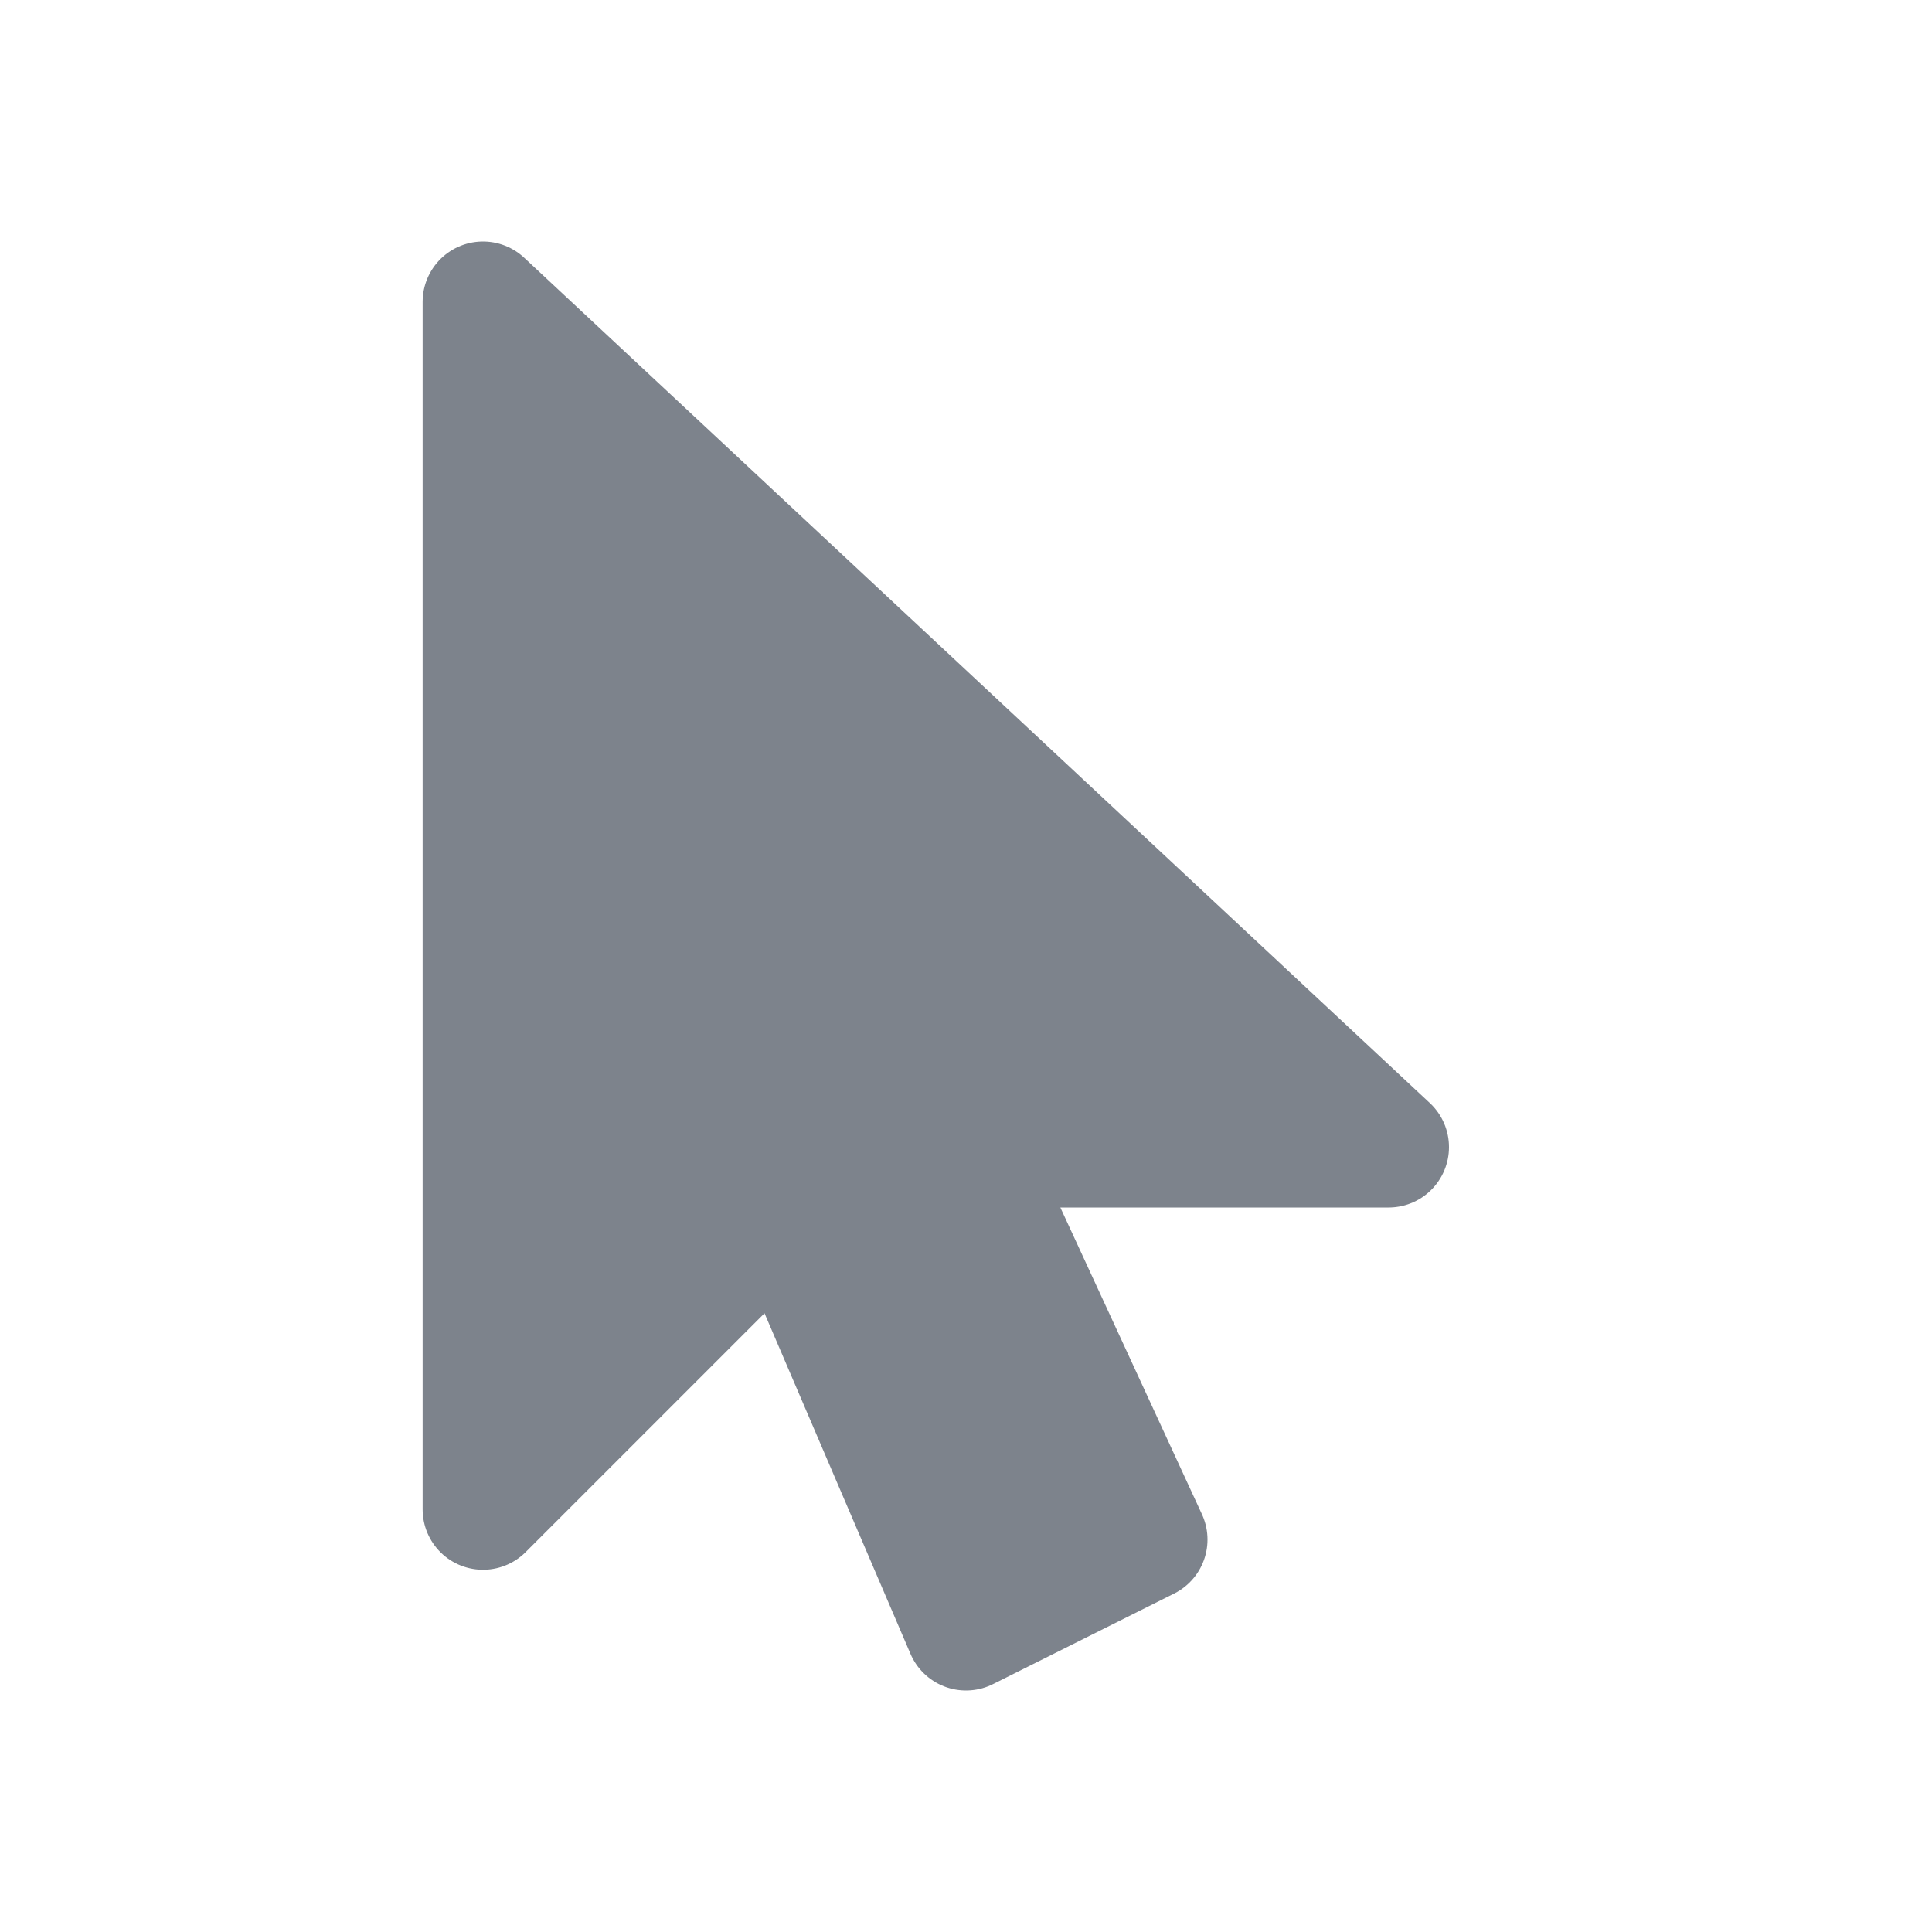
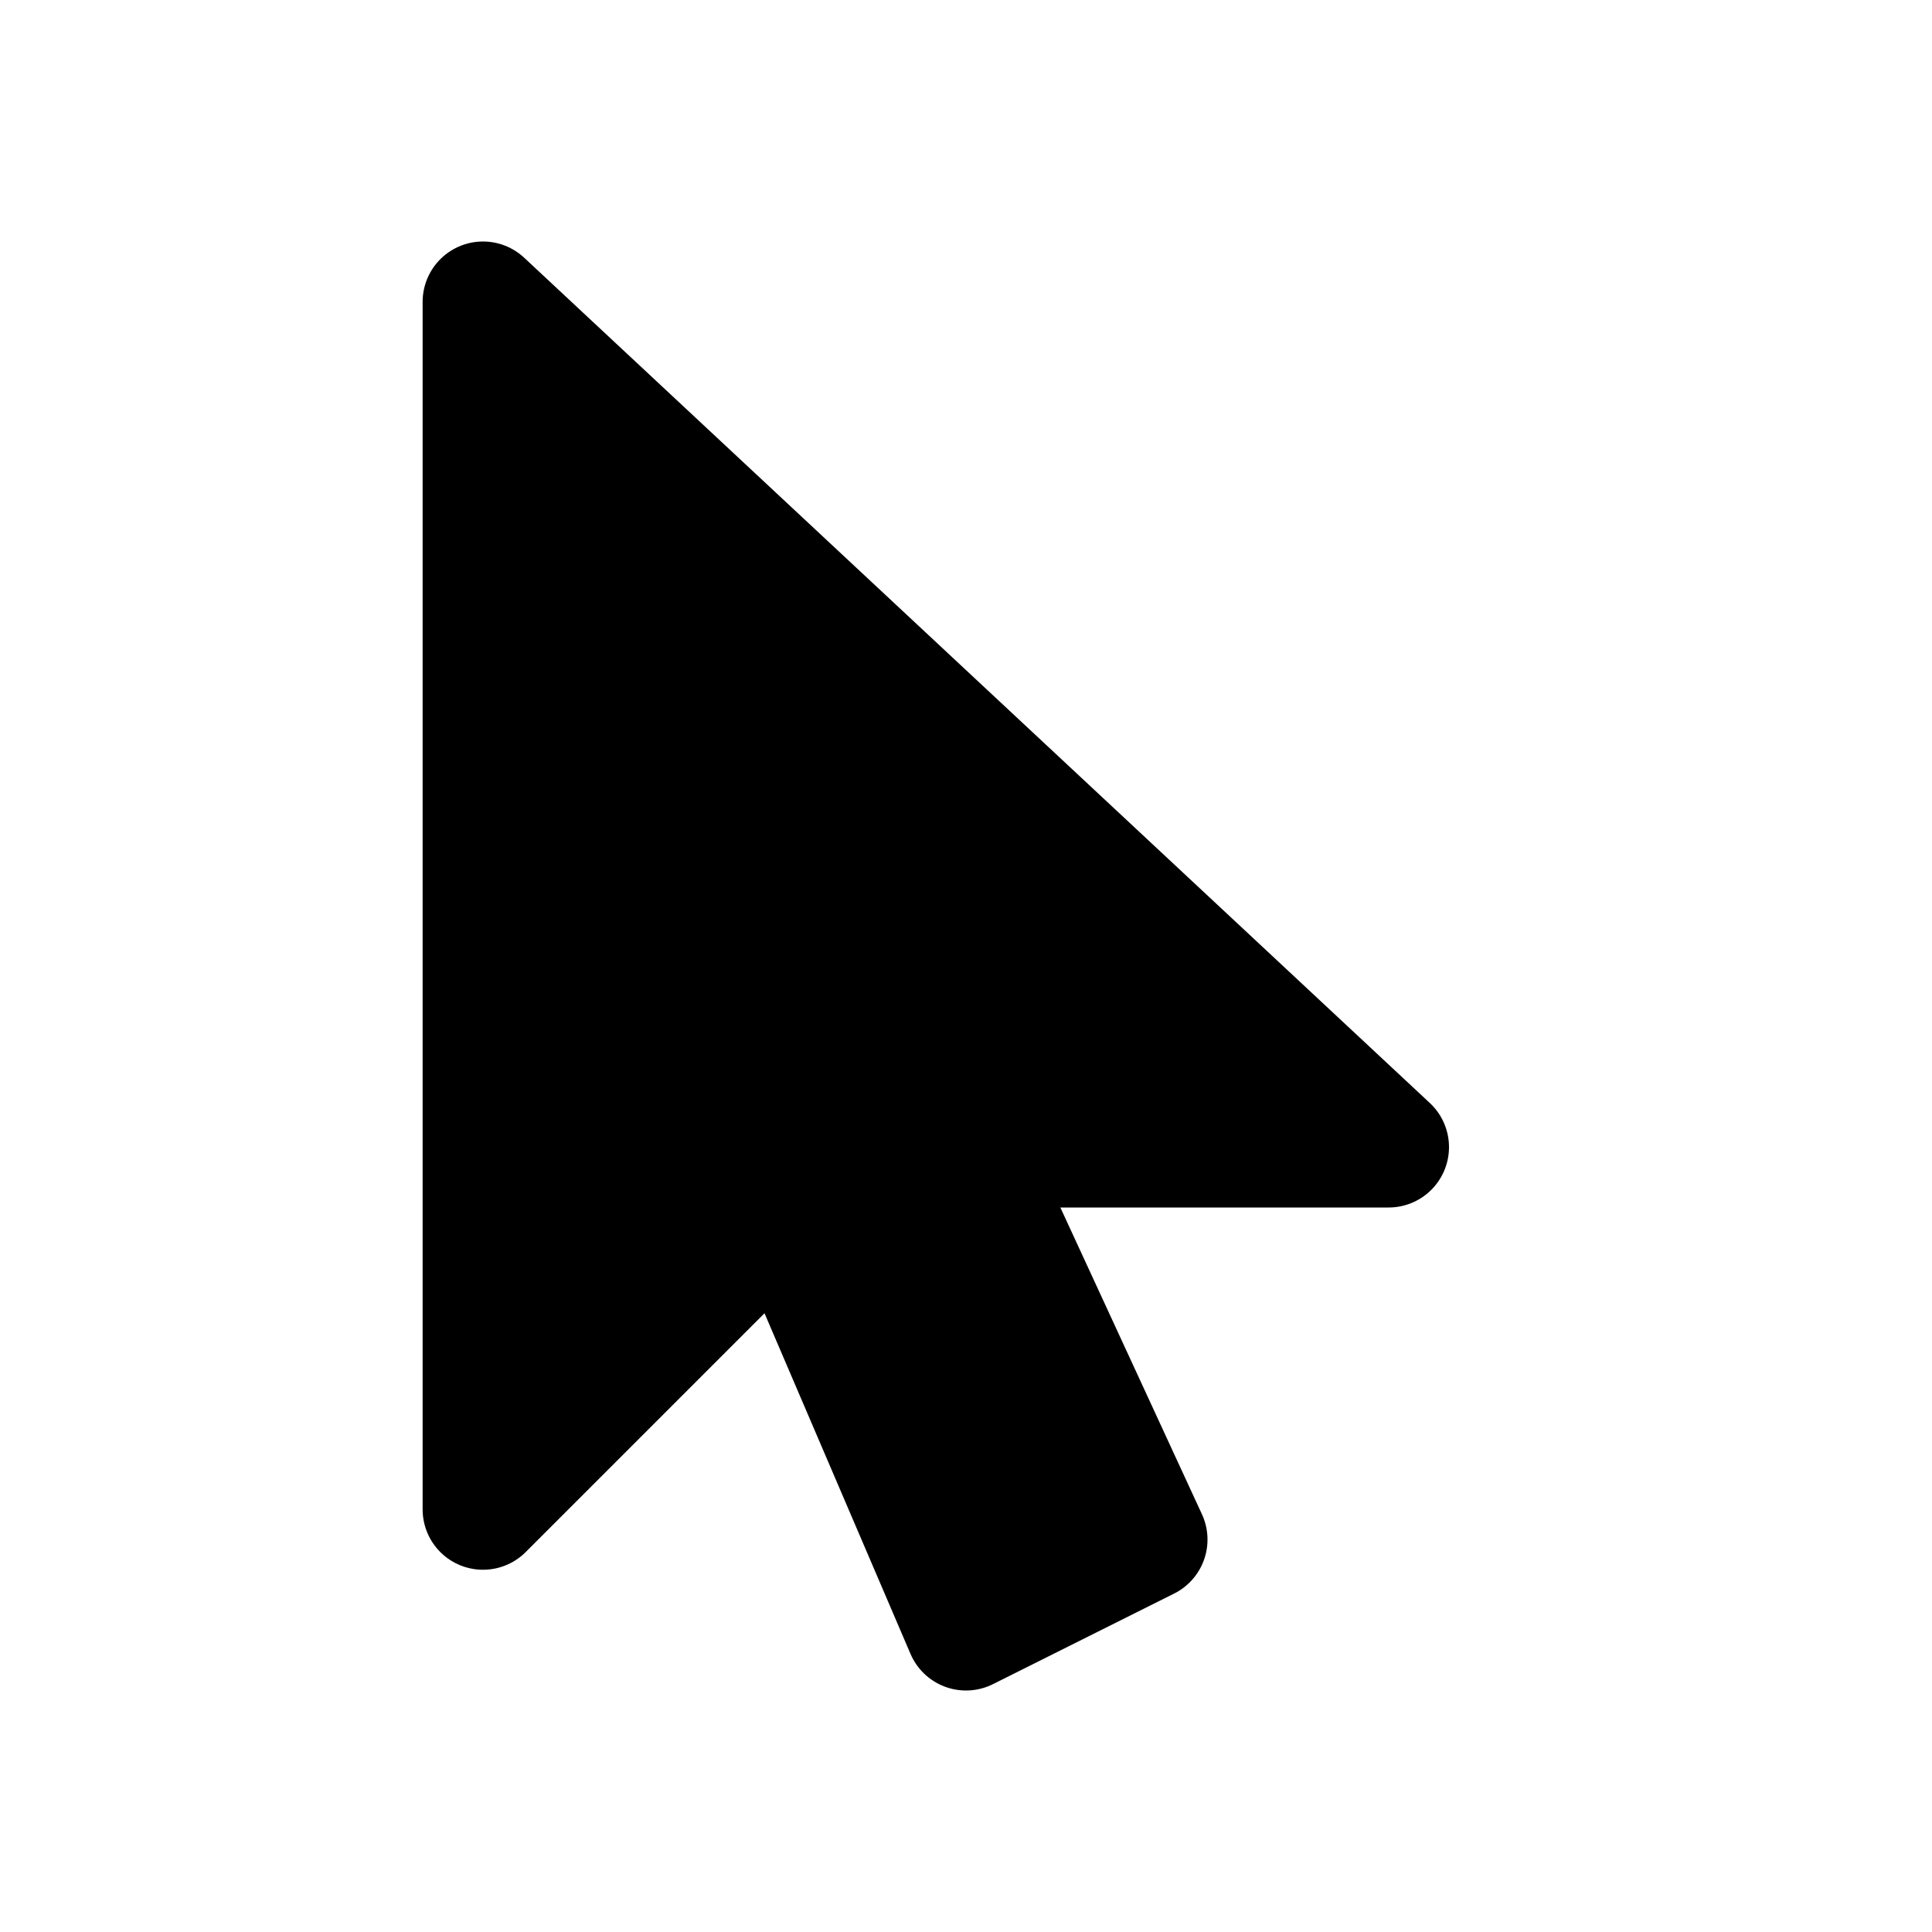
- <svg xmlns="http://www.w3.org/2000/svg" width="32" height="32" viewBox="0 0 32 32" fill="none" stroke="#7d838c" stroke-width="2" stroke-linecap="round" stroke-linejoin="round">
-   <path d="M8 5 L8 25 L13 20 L16 27 L19 25.5 L16 19 L23 19 Z" fill="#7d838c" stroke="#7d838c" />
+ <svg xmlns="http://www.w3.org/2000/svg" width="32" height="32" viewBox="0 0 32 32" fill="none" stroke="currentColor" stroke-width="2" stroke-linecap="round" stroke-linejoin="round">
+   <path d="M8 5 L8 25 L13 20 L16 27 L19 25.5 L16 19 L23 19 Z" fill="currentColor" stroke="currentColor" />
</svg>
